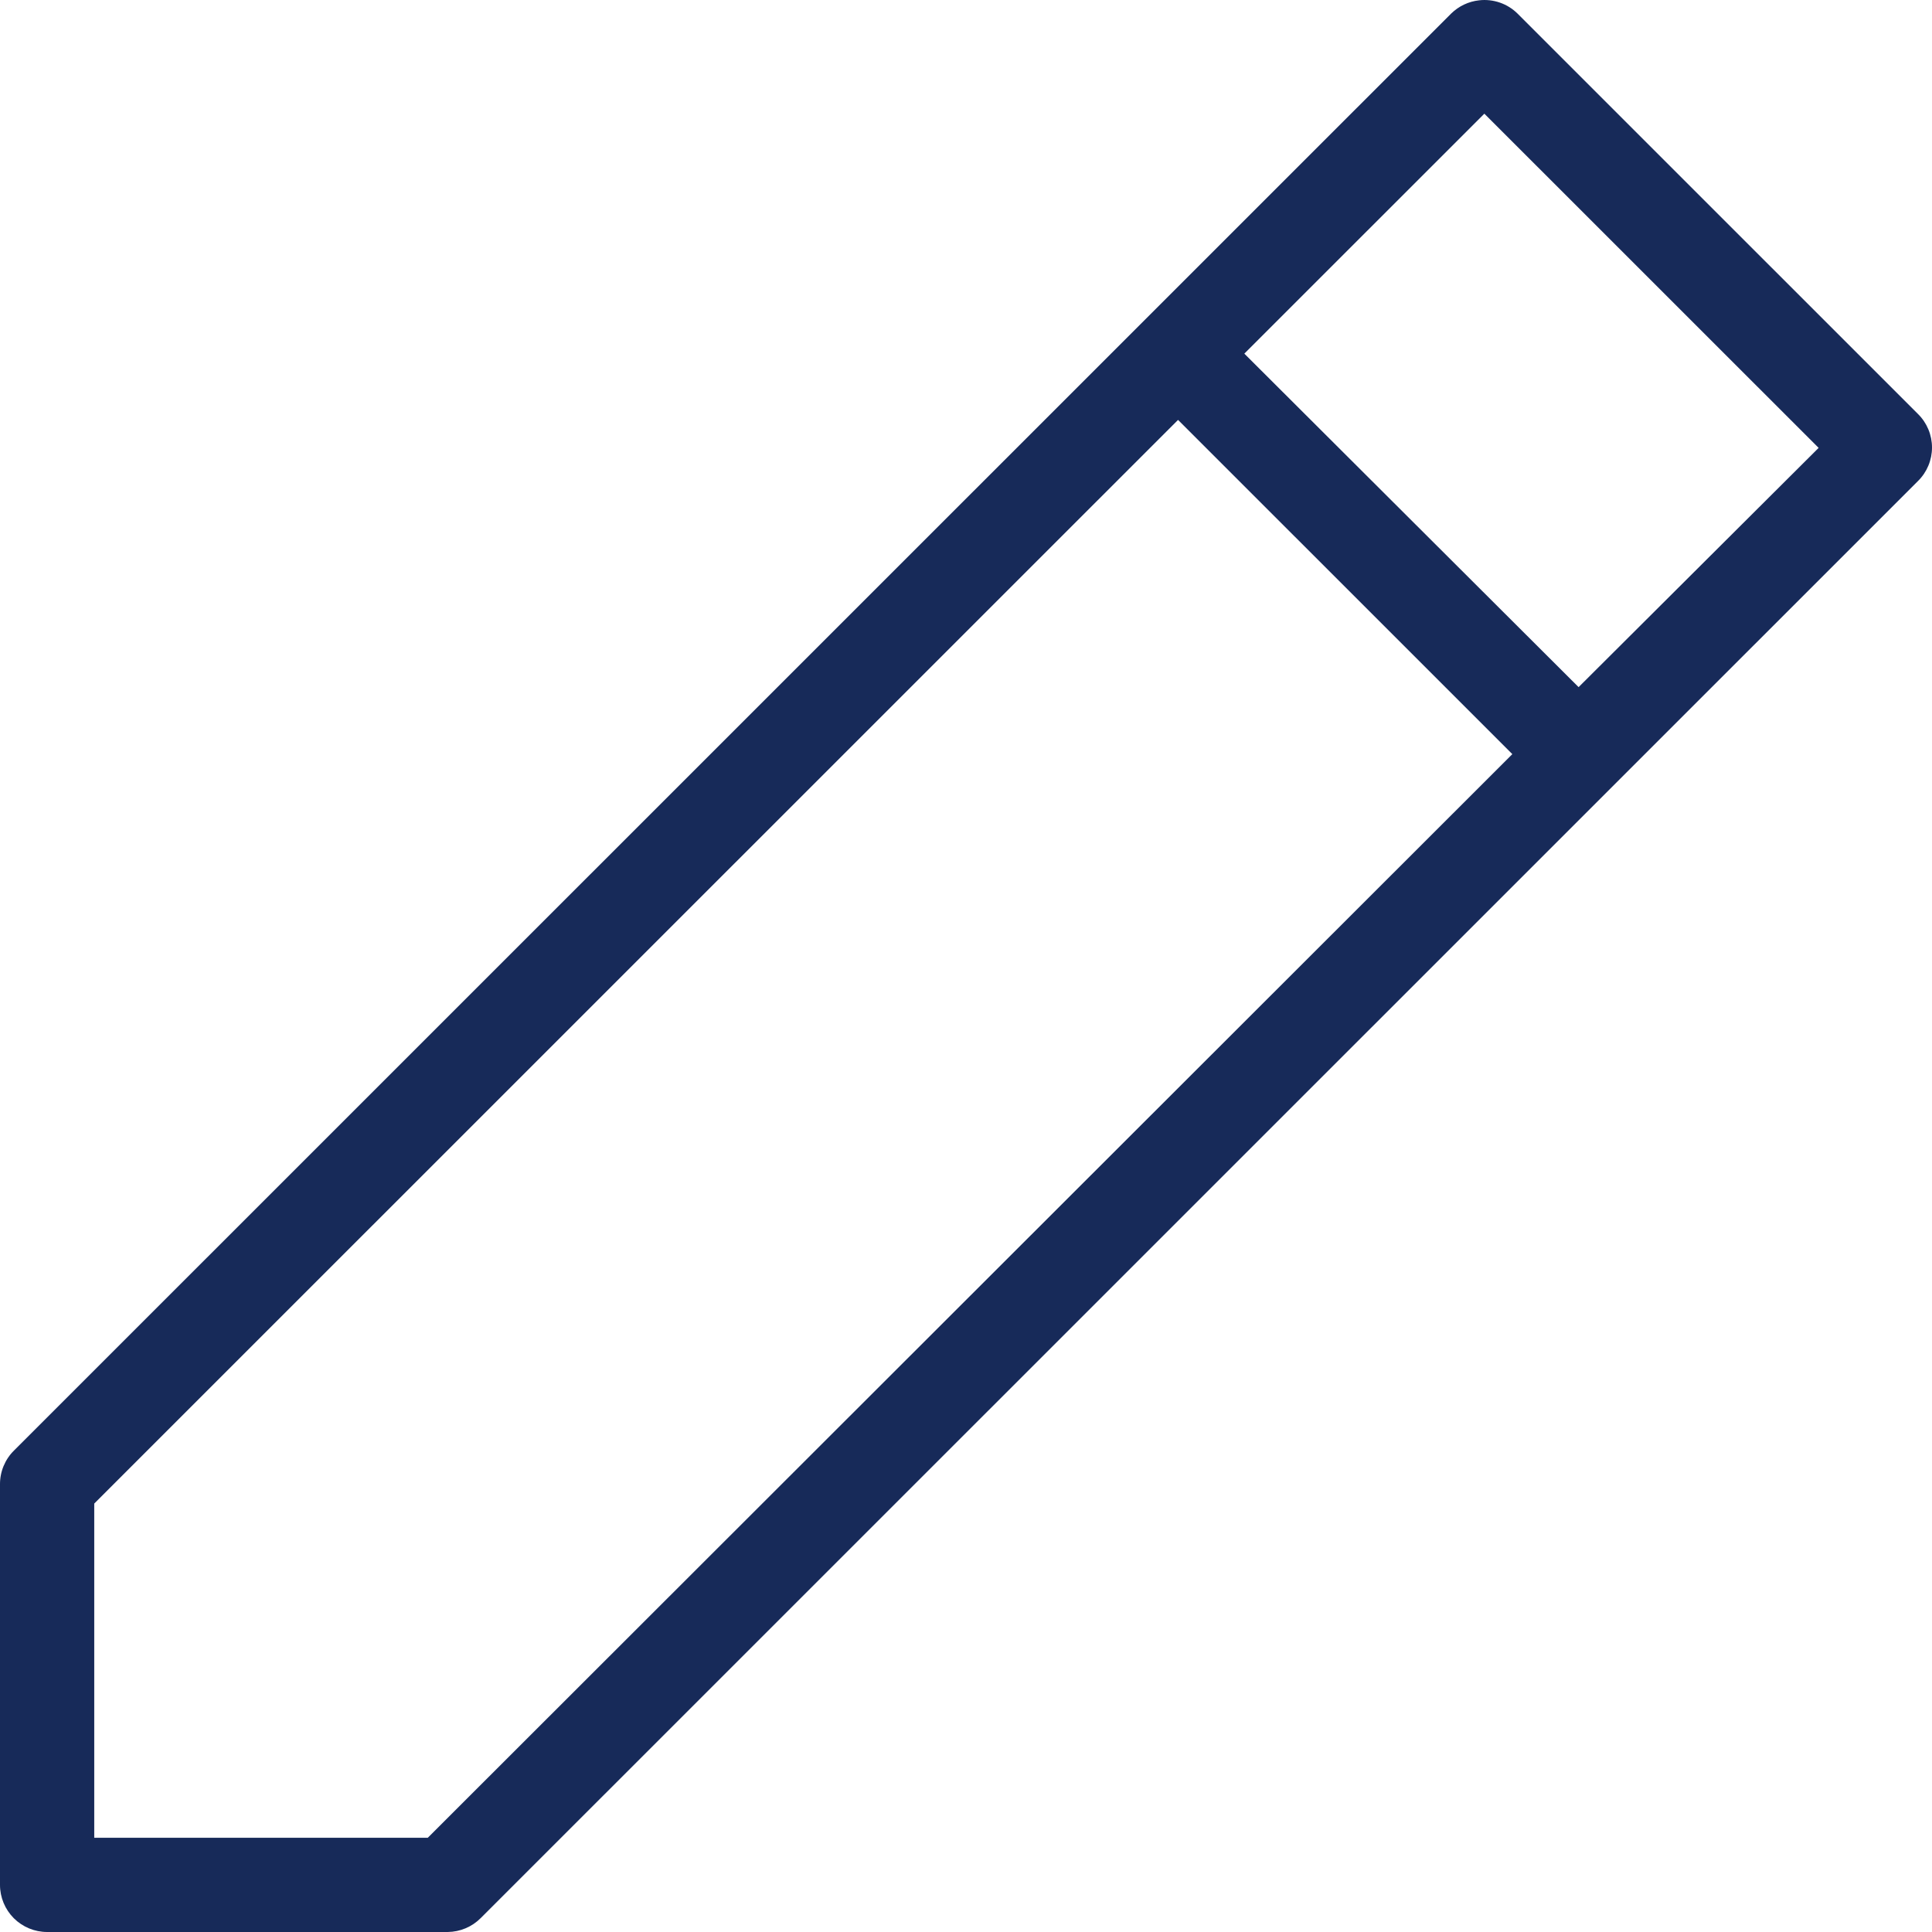
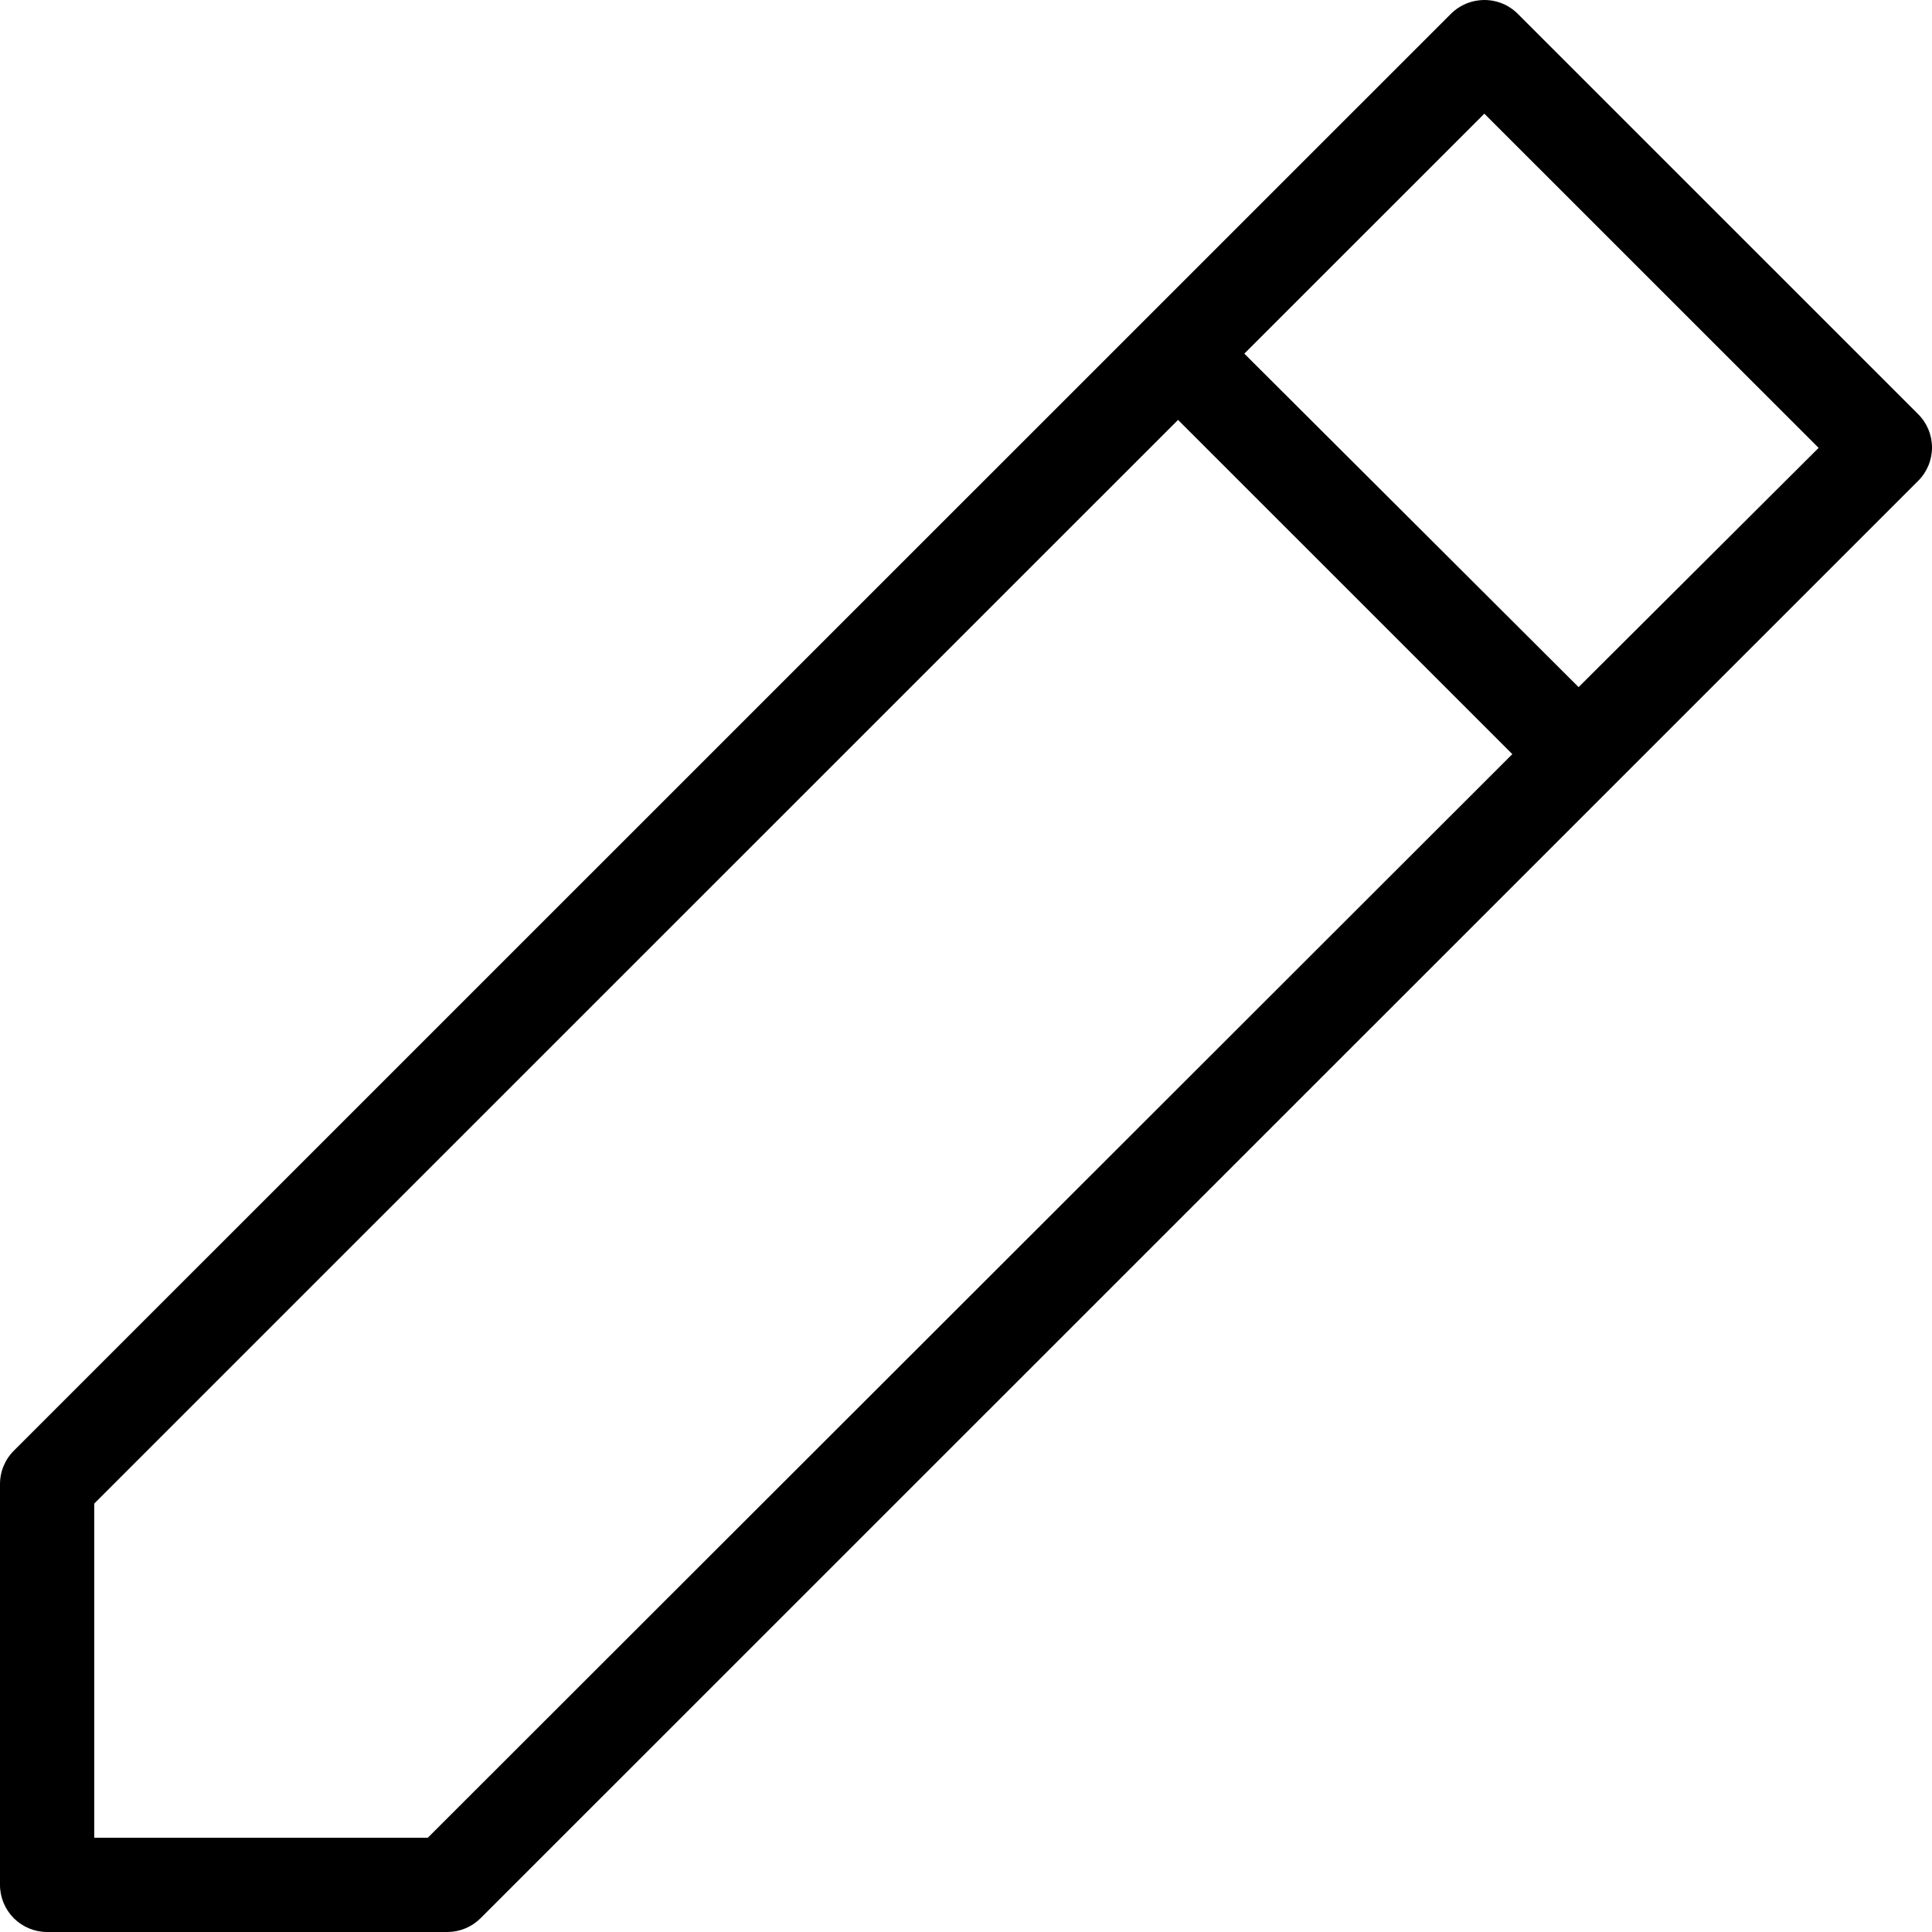
<svg xmlns="http://www.w3.org/2000/svg" viewBox="0 0 50 50">
-   <path d="M38.281 0.008C38.008 0.037 37.753 0.158 37.557 0.35L0.362 37.54C0.246 37.654 0.155 37.791 0.092 37.942C0.03 38.092 -0.001 38.254 3.53436e-05 38.416V48.781C6.76814e-05 49.104 0.129 49.414 0.357 49.643C0.586 49.871 0.896 50 1.22 50H11.585C11.908 49.997 12.216 49.867 12.443 49.638L49.638 12.448C49.753 12.335 49.844 12.2 49.906 12.051C49.968 11.902 50 11.743 50 11.582C50 11.42 49.968 11.261 49.906 11.112C49.844 10.963 49.753 10.828 49.638 10.715L39.272 0.35C39.143 0.223 38.987 0.126 38.816 0.067C38.644 0.008 38.462 -0.013 38.281 0.008ZM38.415 2.942L47.066 11.591L40.854 17.783L32.203 9.152L38.415 2.942ZM30.488 10.867L39.139 19.517L11.071 47.561H2.439V38.912L30.488 10.867Z" fill="#172A59" />
+   <path d="M38.281 0.008C38.008 0.037 37.753 0.158 37.557 0.35L0.362 37.54C0.246 37.654 0.155 37.791 0.092 37.942C0.03 38.092 -0.001 38.254 3.53436e-05 38.416V48.781C6.76814e-05 49.104 0.129 49.414 0.357 49.643C0.586 49.871 0.896 50 1.22 50H11.585C11.908 49.997 12.216 49.867 12.443 49.638L49.638 12.448C49.753 12.335 49.844 12.2 49.906 12.051C49.968 11.902 50 11.743 50 11.582C50 11.42 49.968 11.261 49.906 11.112C49.844 10.963 49.753 10.828 49.638 10.715L39.272 0.35C39.143 0.223 38.987 0.126 38.816 0.067C38.644 0.008 38.462 -0.013 38.281 0.008ZM38.415 2.942L47.066 11.591L40.854 17.783L32.203 9.152L38.415 2.942ZM30.488 10.867L39.139 19.517L11.071 47.561H2.439V38.912L30.488 10.867Z" />
</svg>
